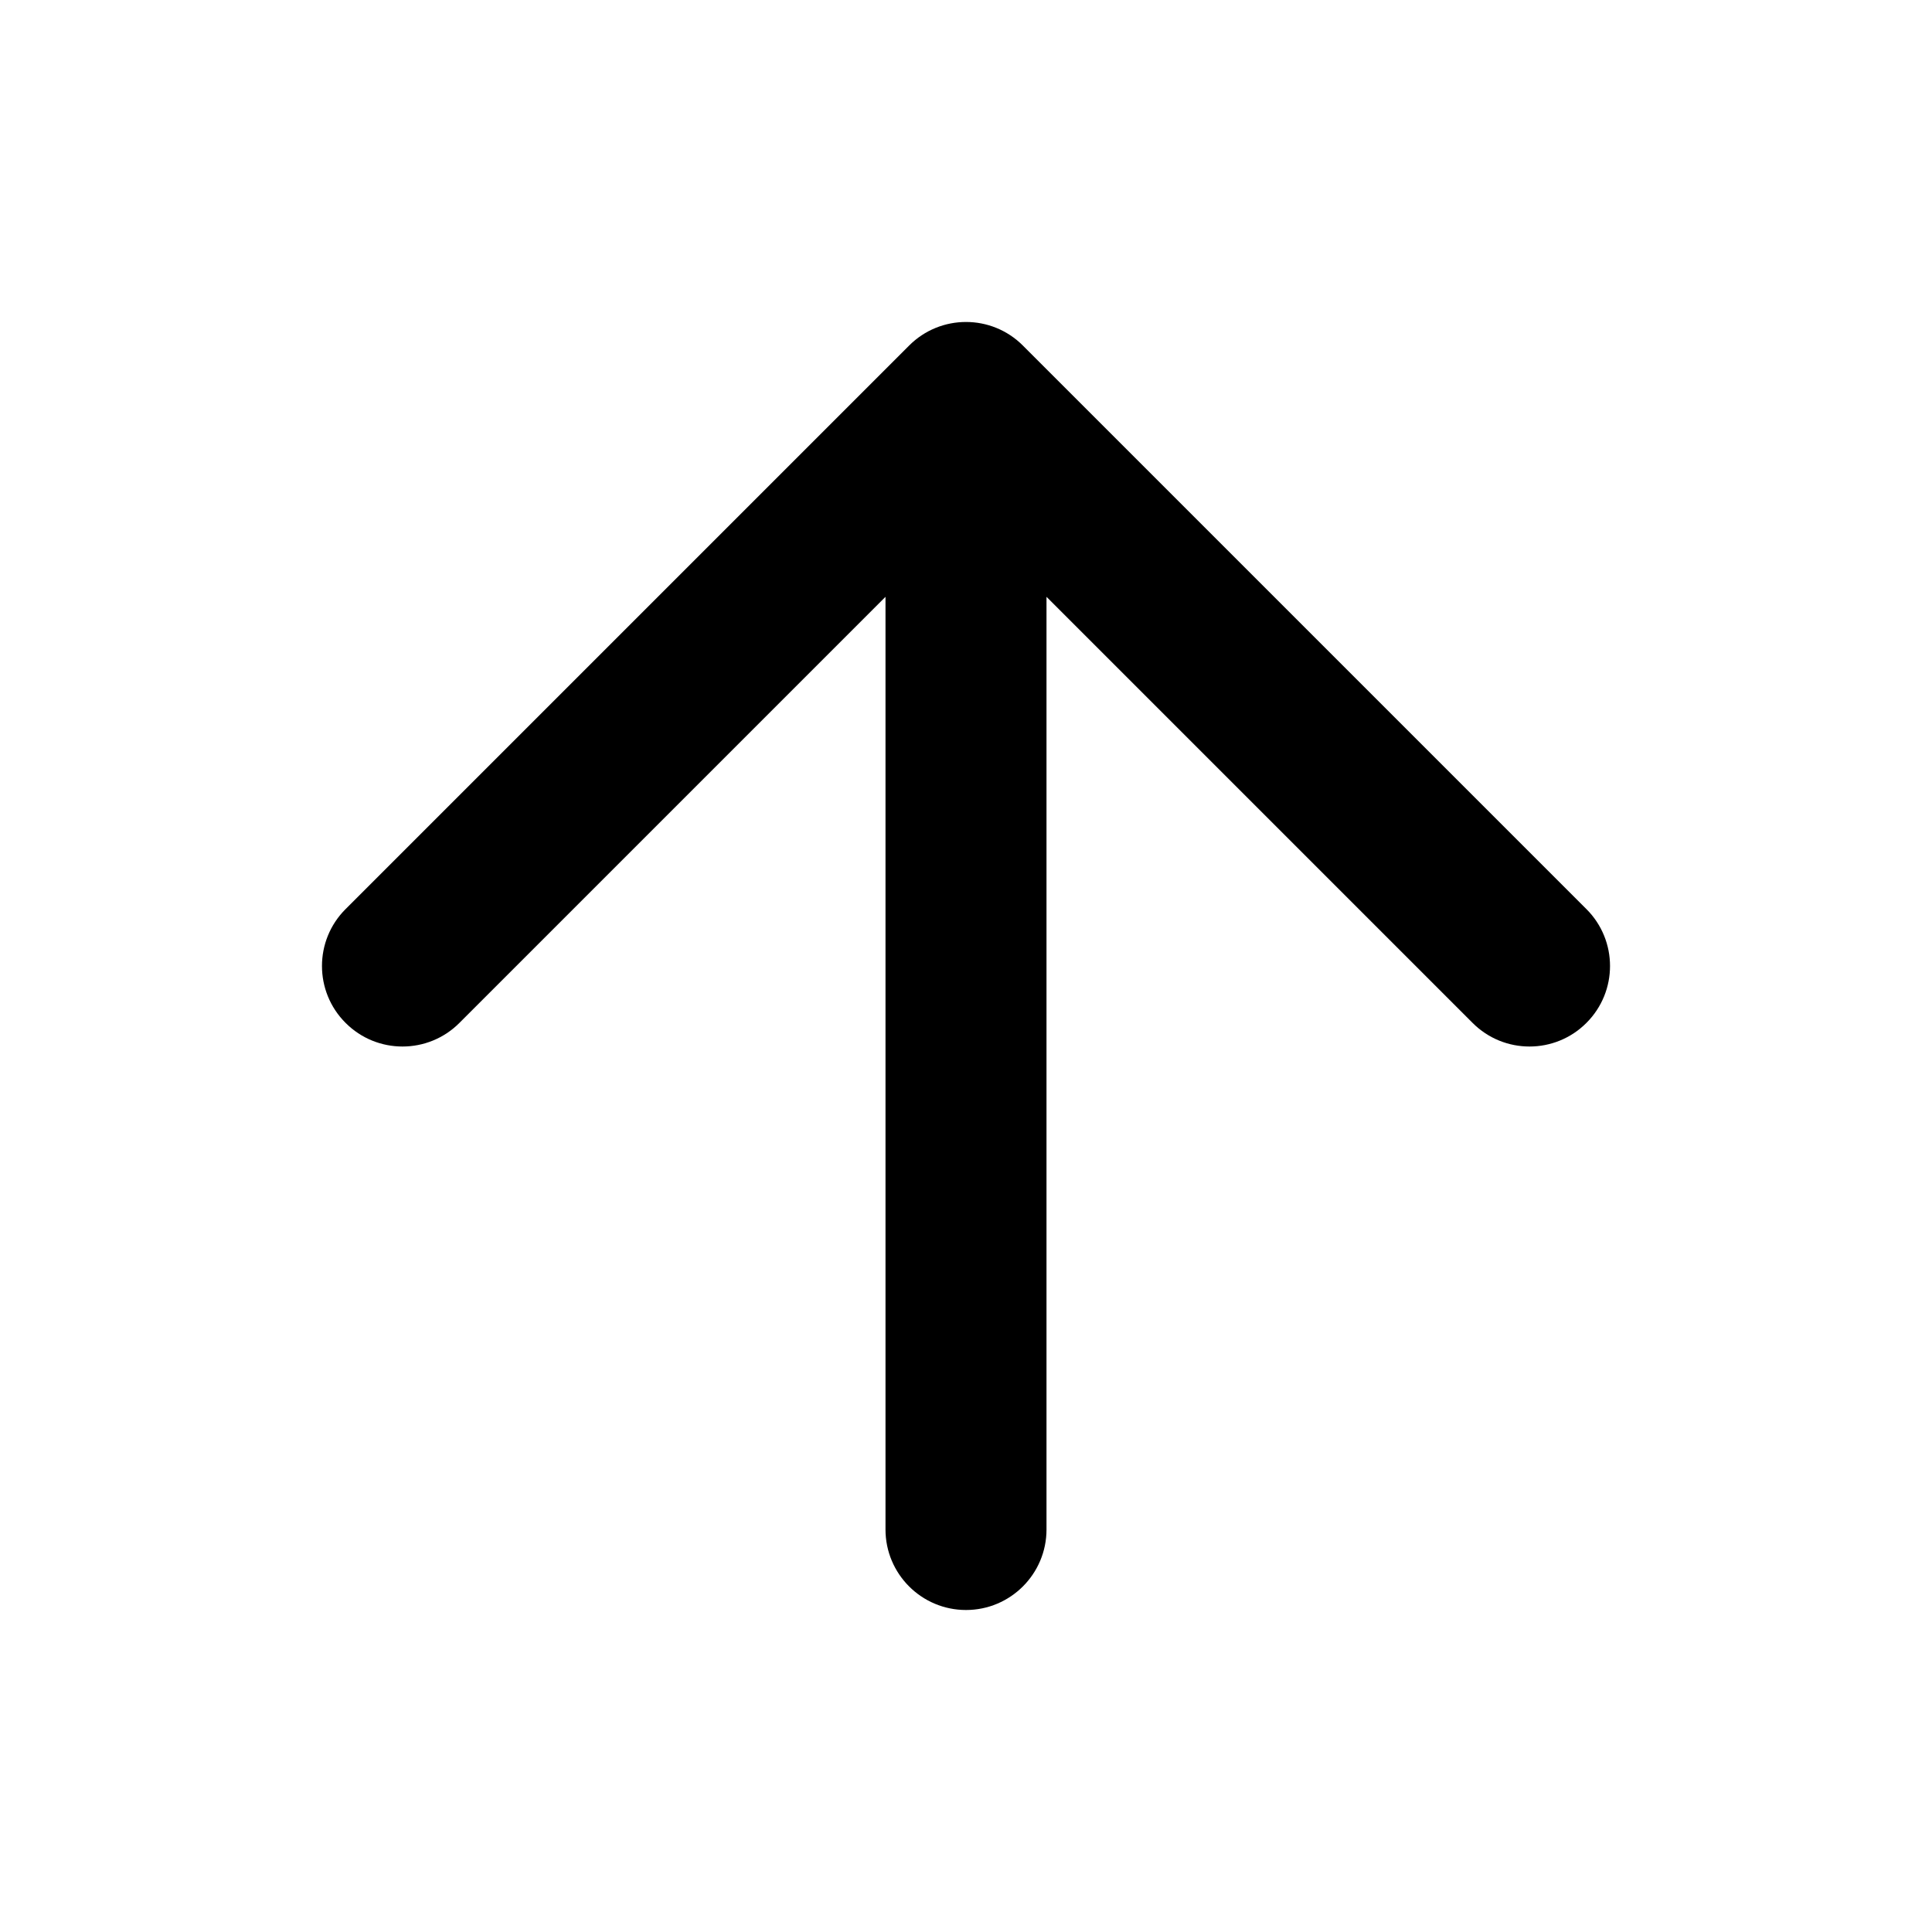
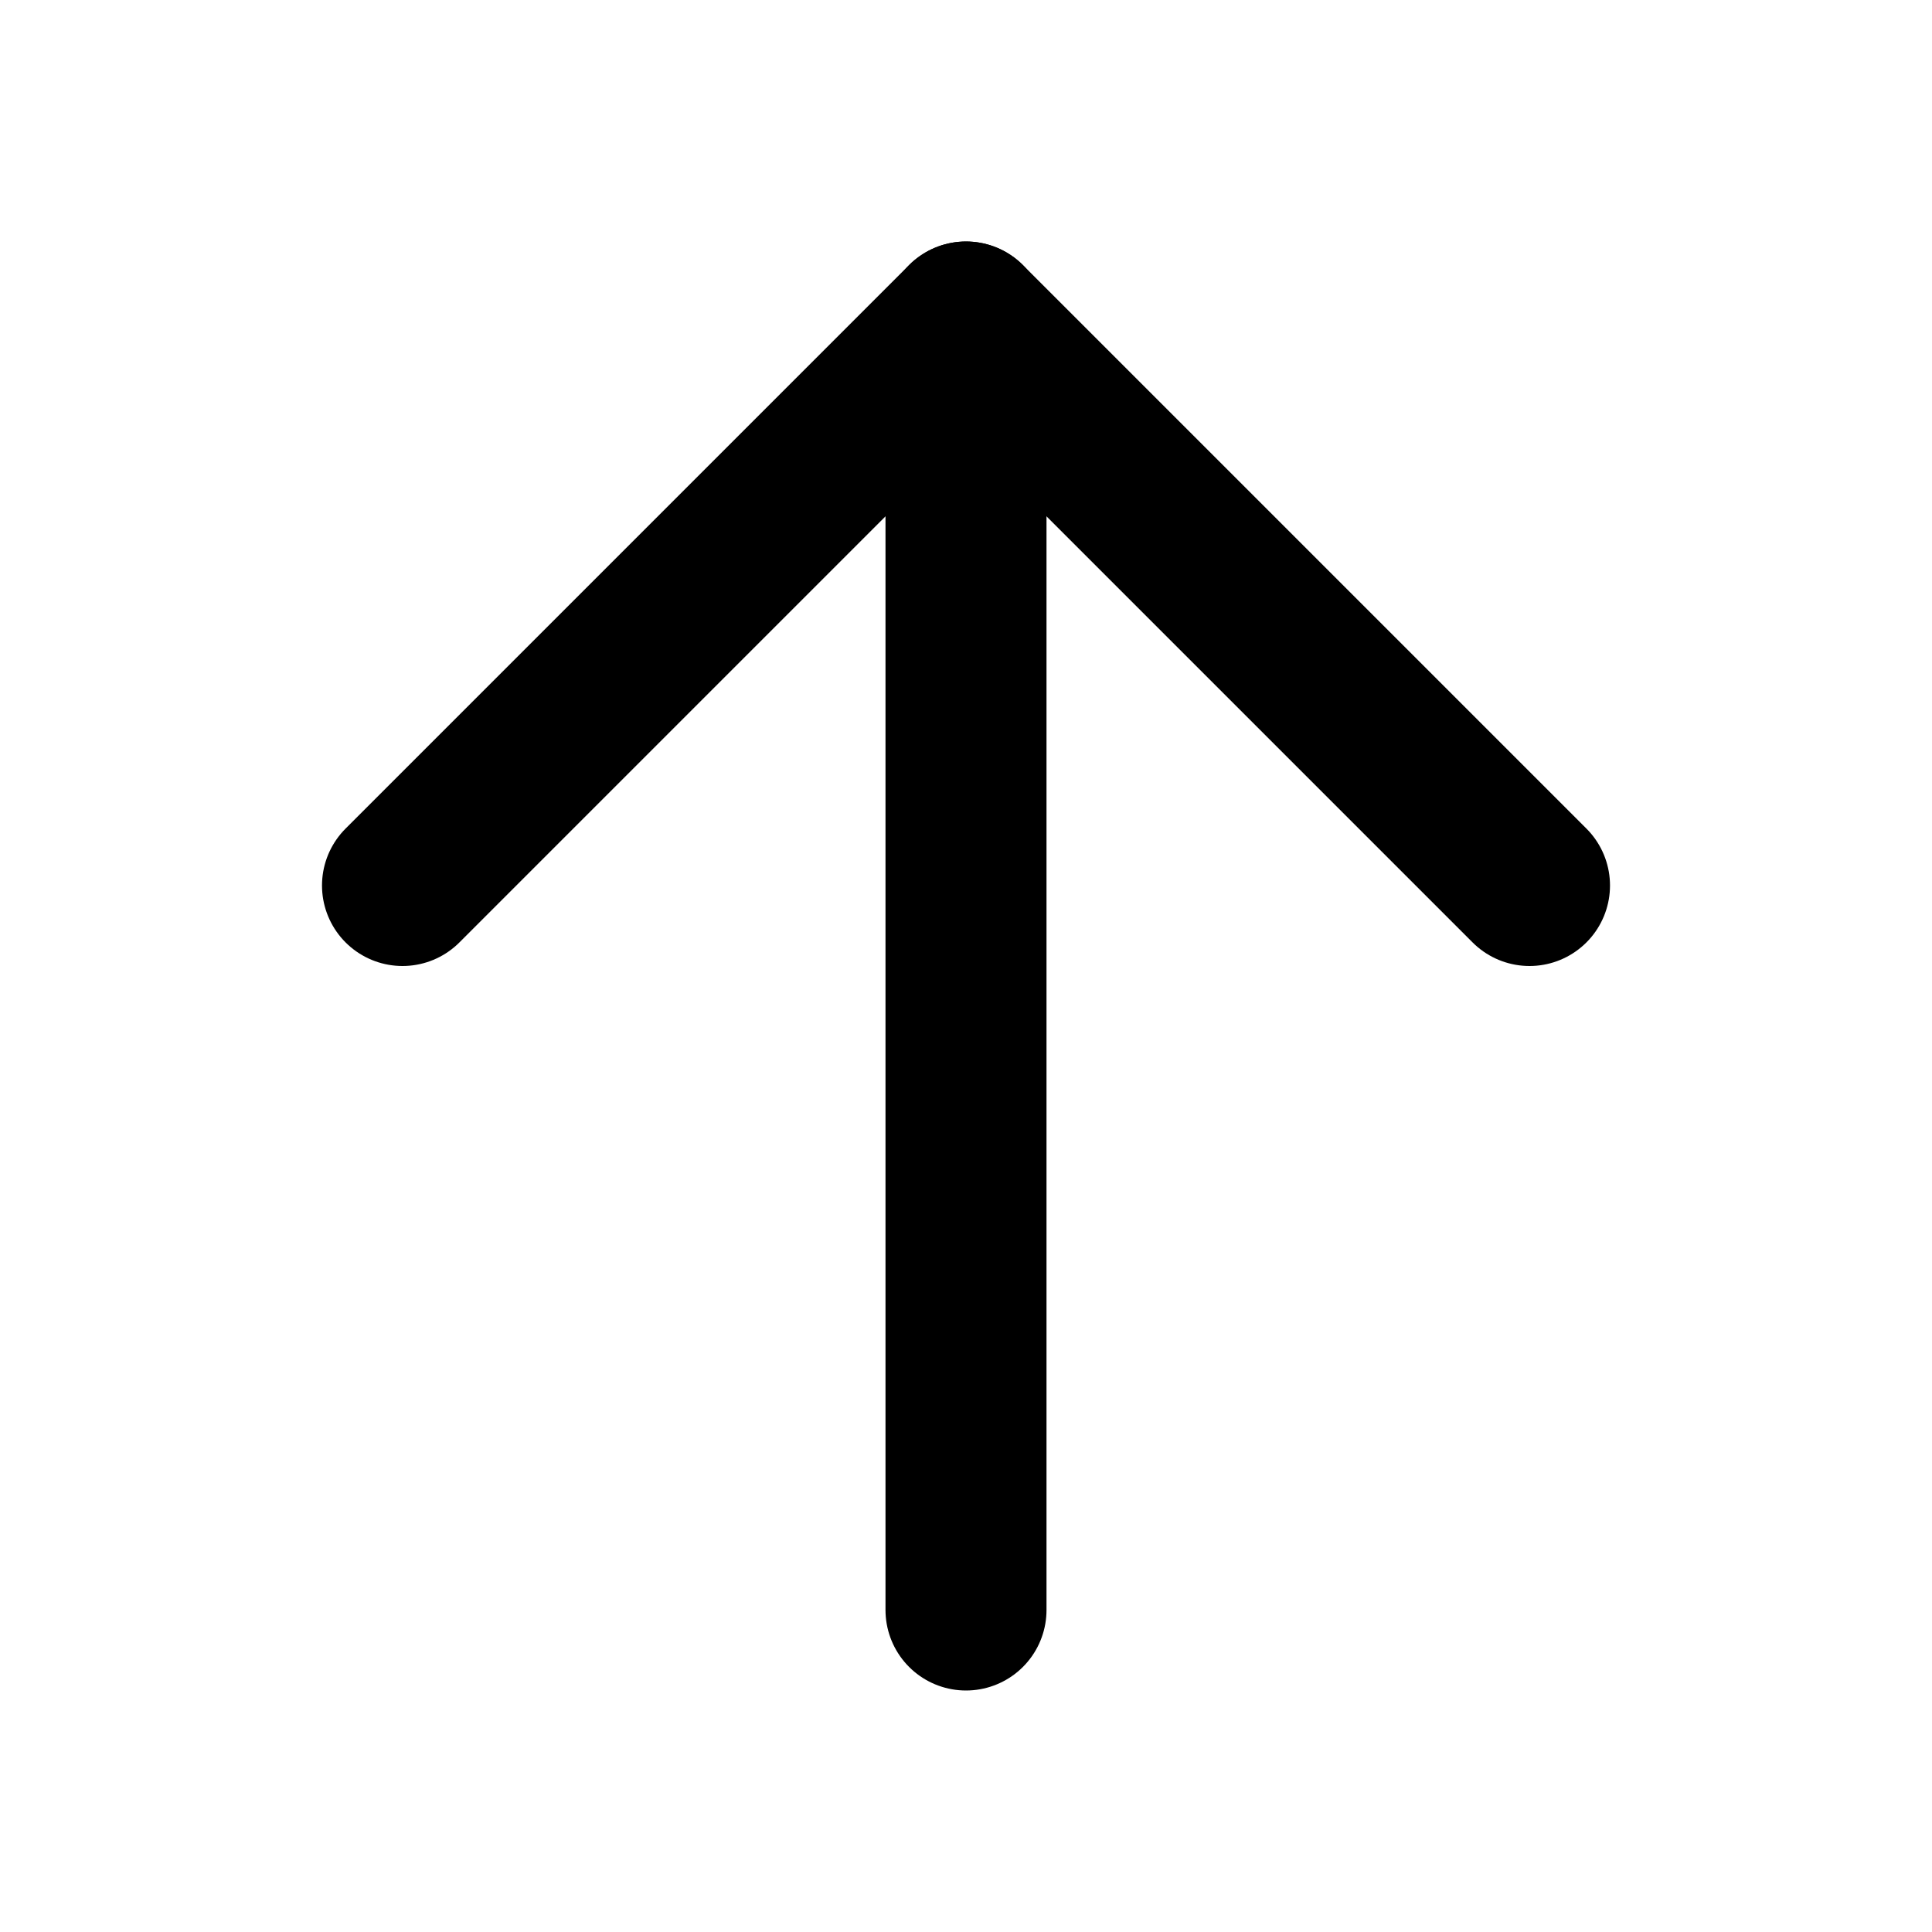
<svg xmlns="http://www.w3.org/2000/svg" width="24" height="24" viewBox="0 0 24 24" fill="none">
-   <path fill-rule="evenodd" clip-rule="evenodd" d="M12.707 4.293C12.317 3.902 11.683 3.902 11.293 4.293L4.293 11.293C3.902 11.683 3.902 12.317 4.293 12.707C4.683 13.098 5.317 13.098 5.707 12.707L11 7.414V19C11 19.552 11.448 20 12 20C12.552 20 13 19.552 13 19V7.414L18.293 12.707C18.683 13.098 19.317 13.098 19.707 12.707C20.098 12.317 20.098 11.683 19.707 11.293L12.707 4.293Z" fill="black" />
+   <path d="M12 20L12 4" stroke="black" stroke-width="2" stroke-linecap="round" stroke-linejoin="round" />
+   <path d="M5 11L12 4L19 11" stroke="black" stroke-width="2" stroke-linecap="round" stroke-linejoin="round" />
</svg>
